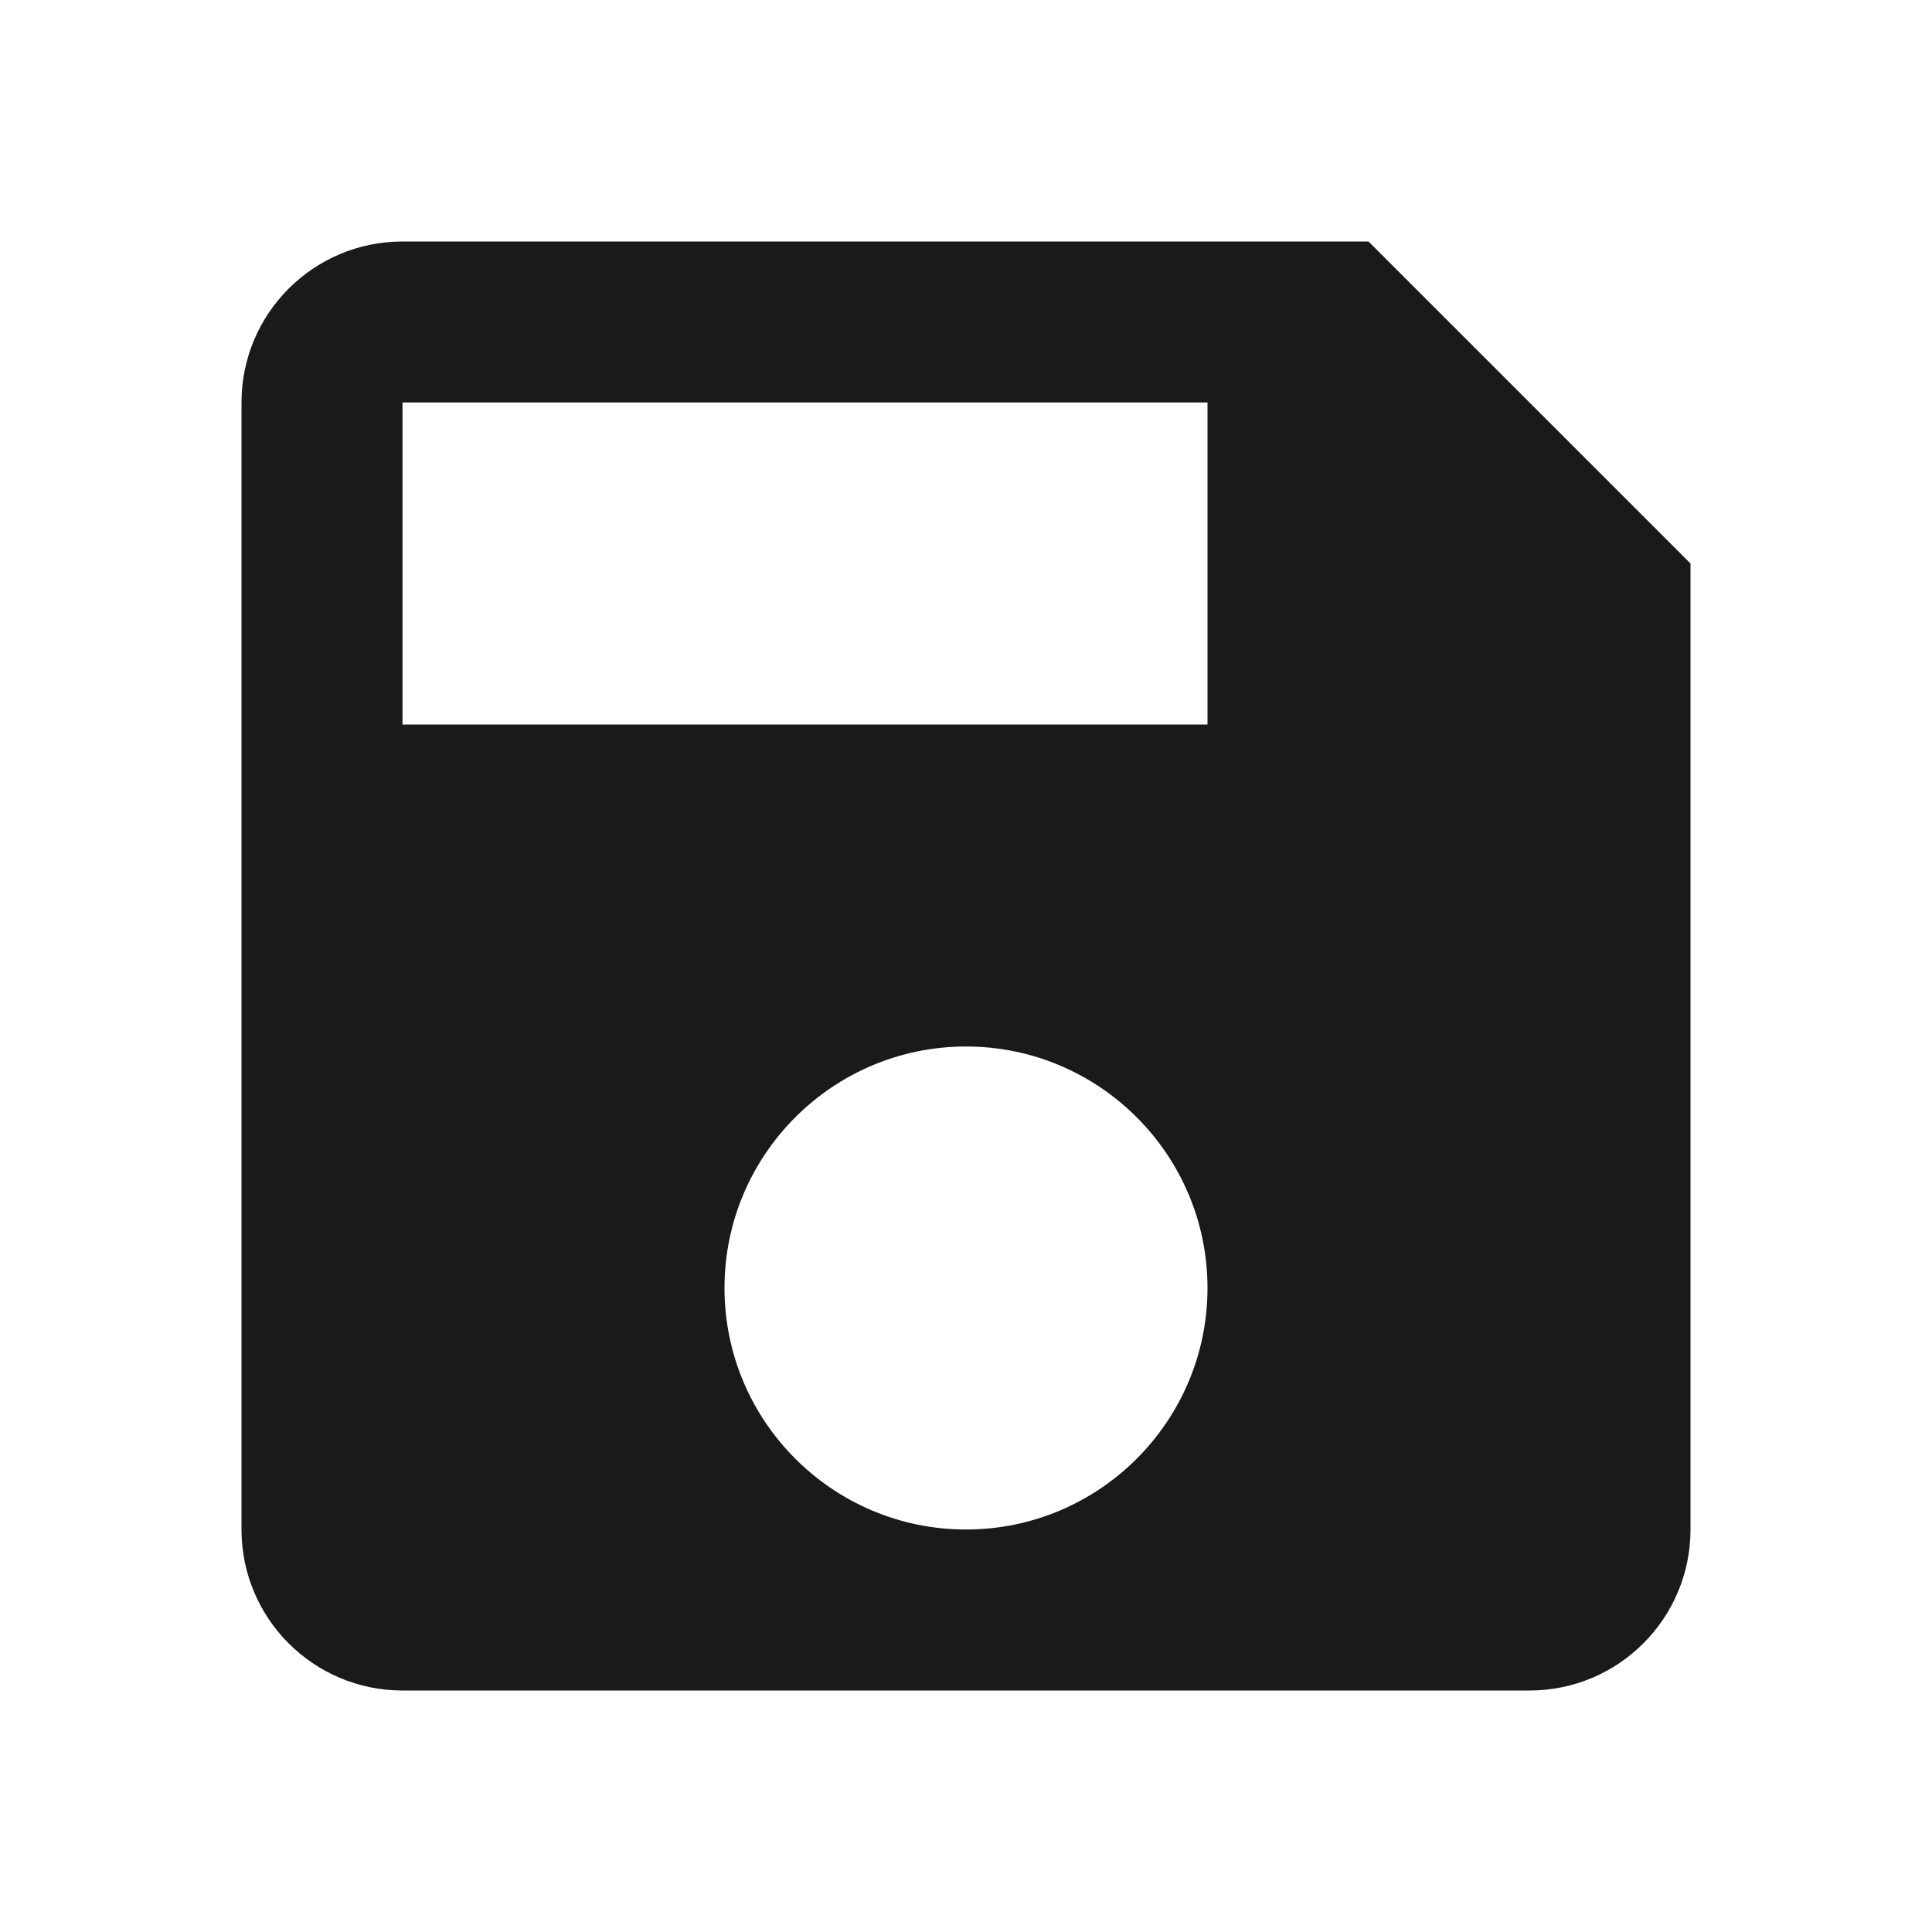
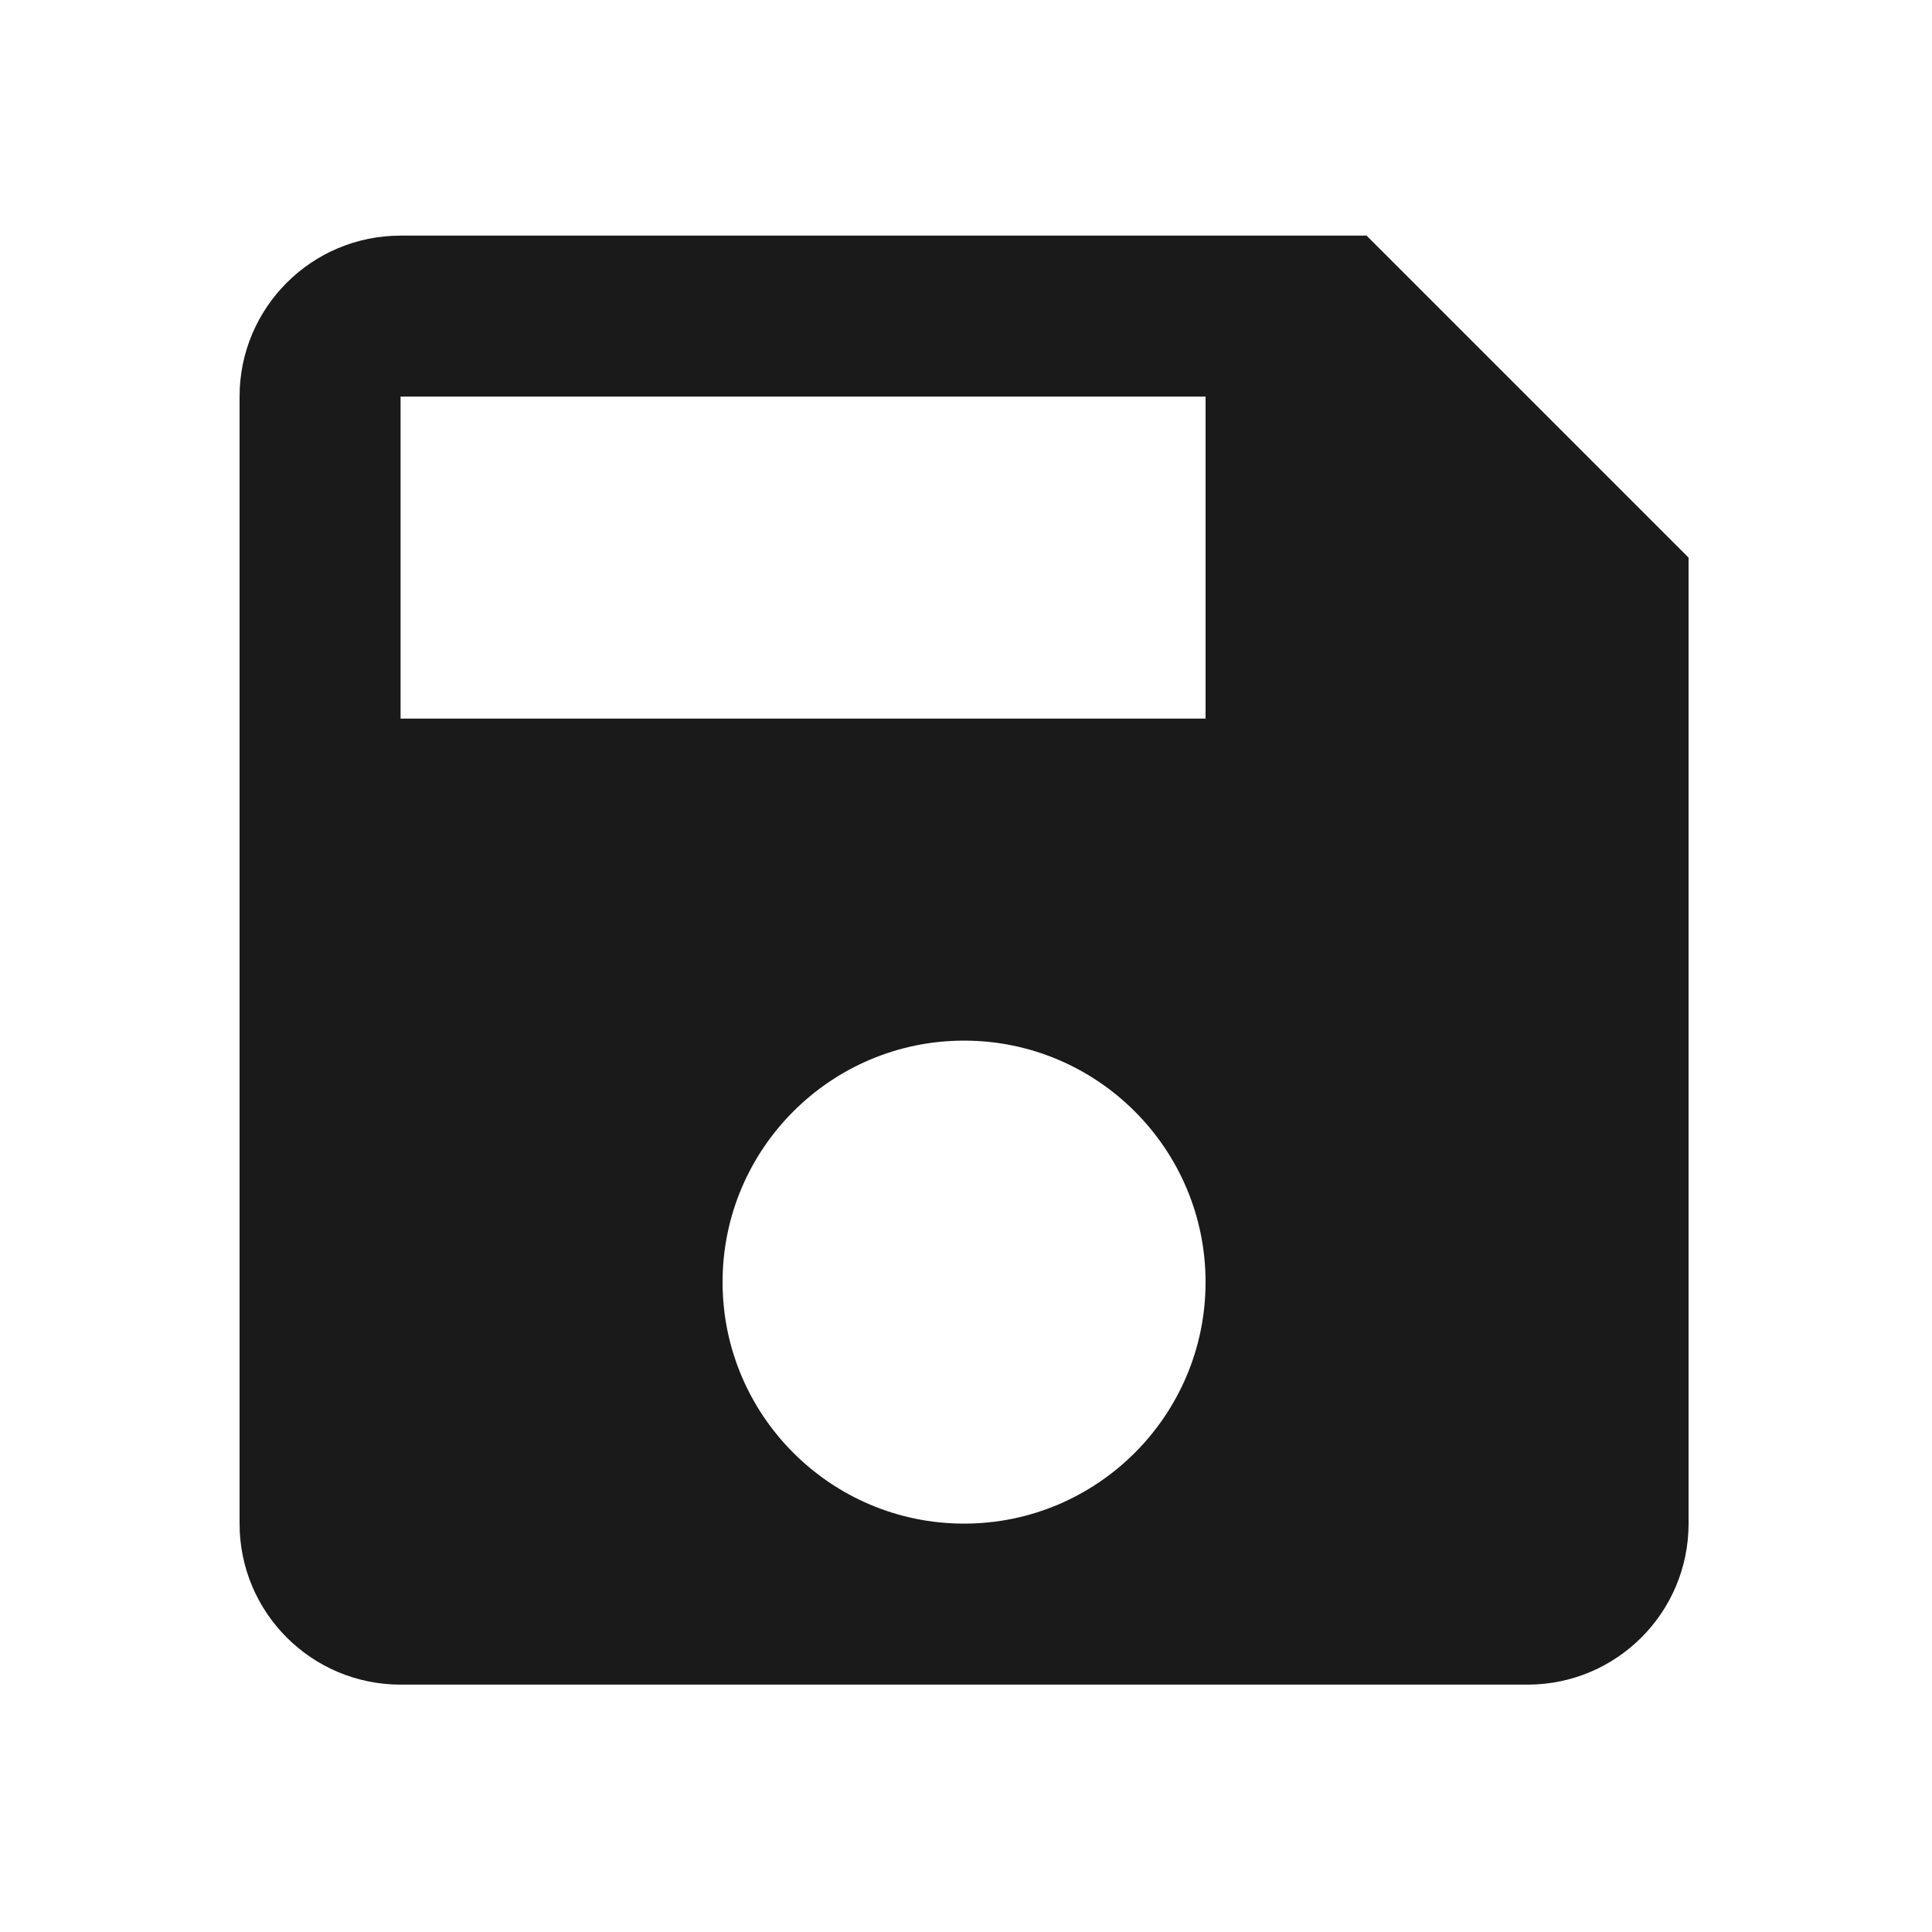
- <svg xmlns="http://www.w3.org/2000/svg" fill="#000000" viewBox="0 0 48 48" version="1.1" id="svg4">
+ <svg xmlns="http://www.w3.org/2000/svg" viewBox="0 0 24 24" version="1.1" id="svg4" width="24" height="24" style="fill:#000000">
  <defs id="defs8" />
-   <path d="M34 6H10c-2.21 0-4 1.79-4 4v28c0 2.21 1.79 4 4 4h28c2.21 0 4-1.79 4-4V14l-8-8zM24 38c-3.31 0-6-2.69-6-6s2.69-6 6-6 6 2.69 6 6-2.69 6-6 6zm6-20H10v-8h20v8z" id="path2" style="fill:#1a1a1a" />
+   <path d="M 16.976,2.927 H 4.976 c -1.105,0 -2,0.895 -2,2 V 18.927 c 0,1.105 0.895,2 2,2 H 18.976 c 1.105,0 2,-0.895 2,-2 V 6.927 Z m -5,16 c -1.655,0 -3,-1.345 -3,-3 0,-1.655 1.345,-3 3,-3 1.655,0 3,1.345 3,3 0,1.655 -1.345,3 -3,3 z m 3,-10 H 4.976 v -4 h 10 z" id="path2" style="fill:#1a1a1a;stroke-width:0.5" />
</svg>
